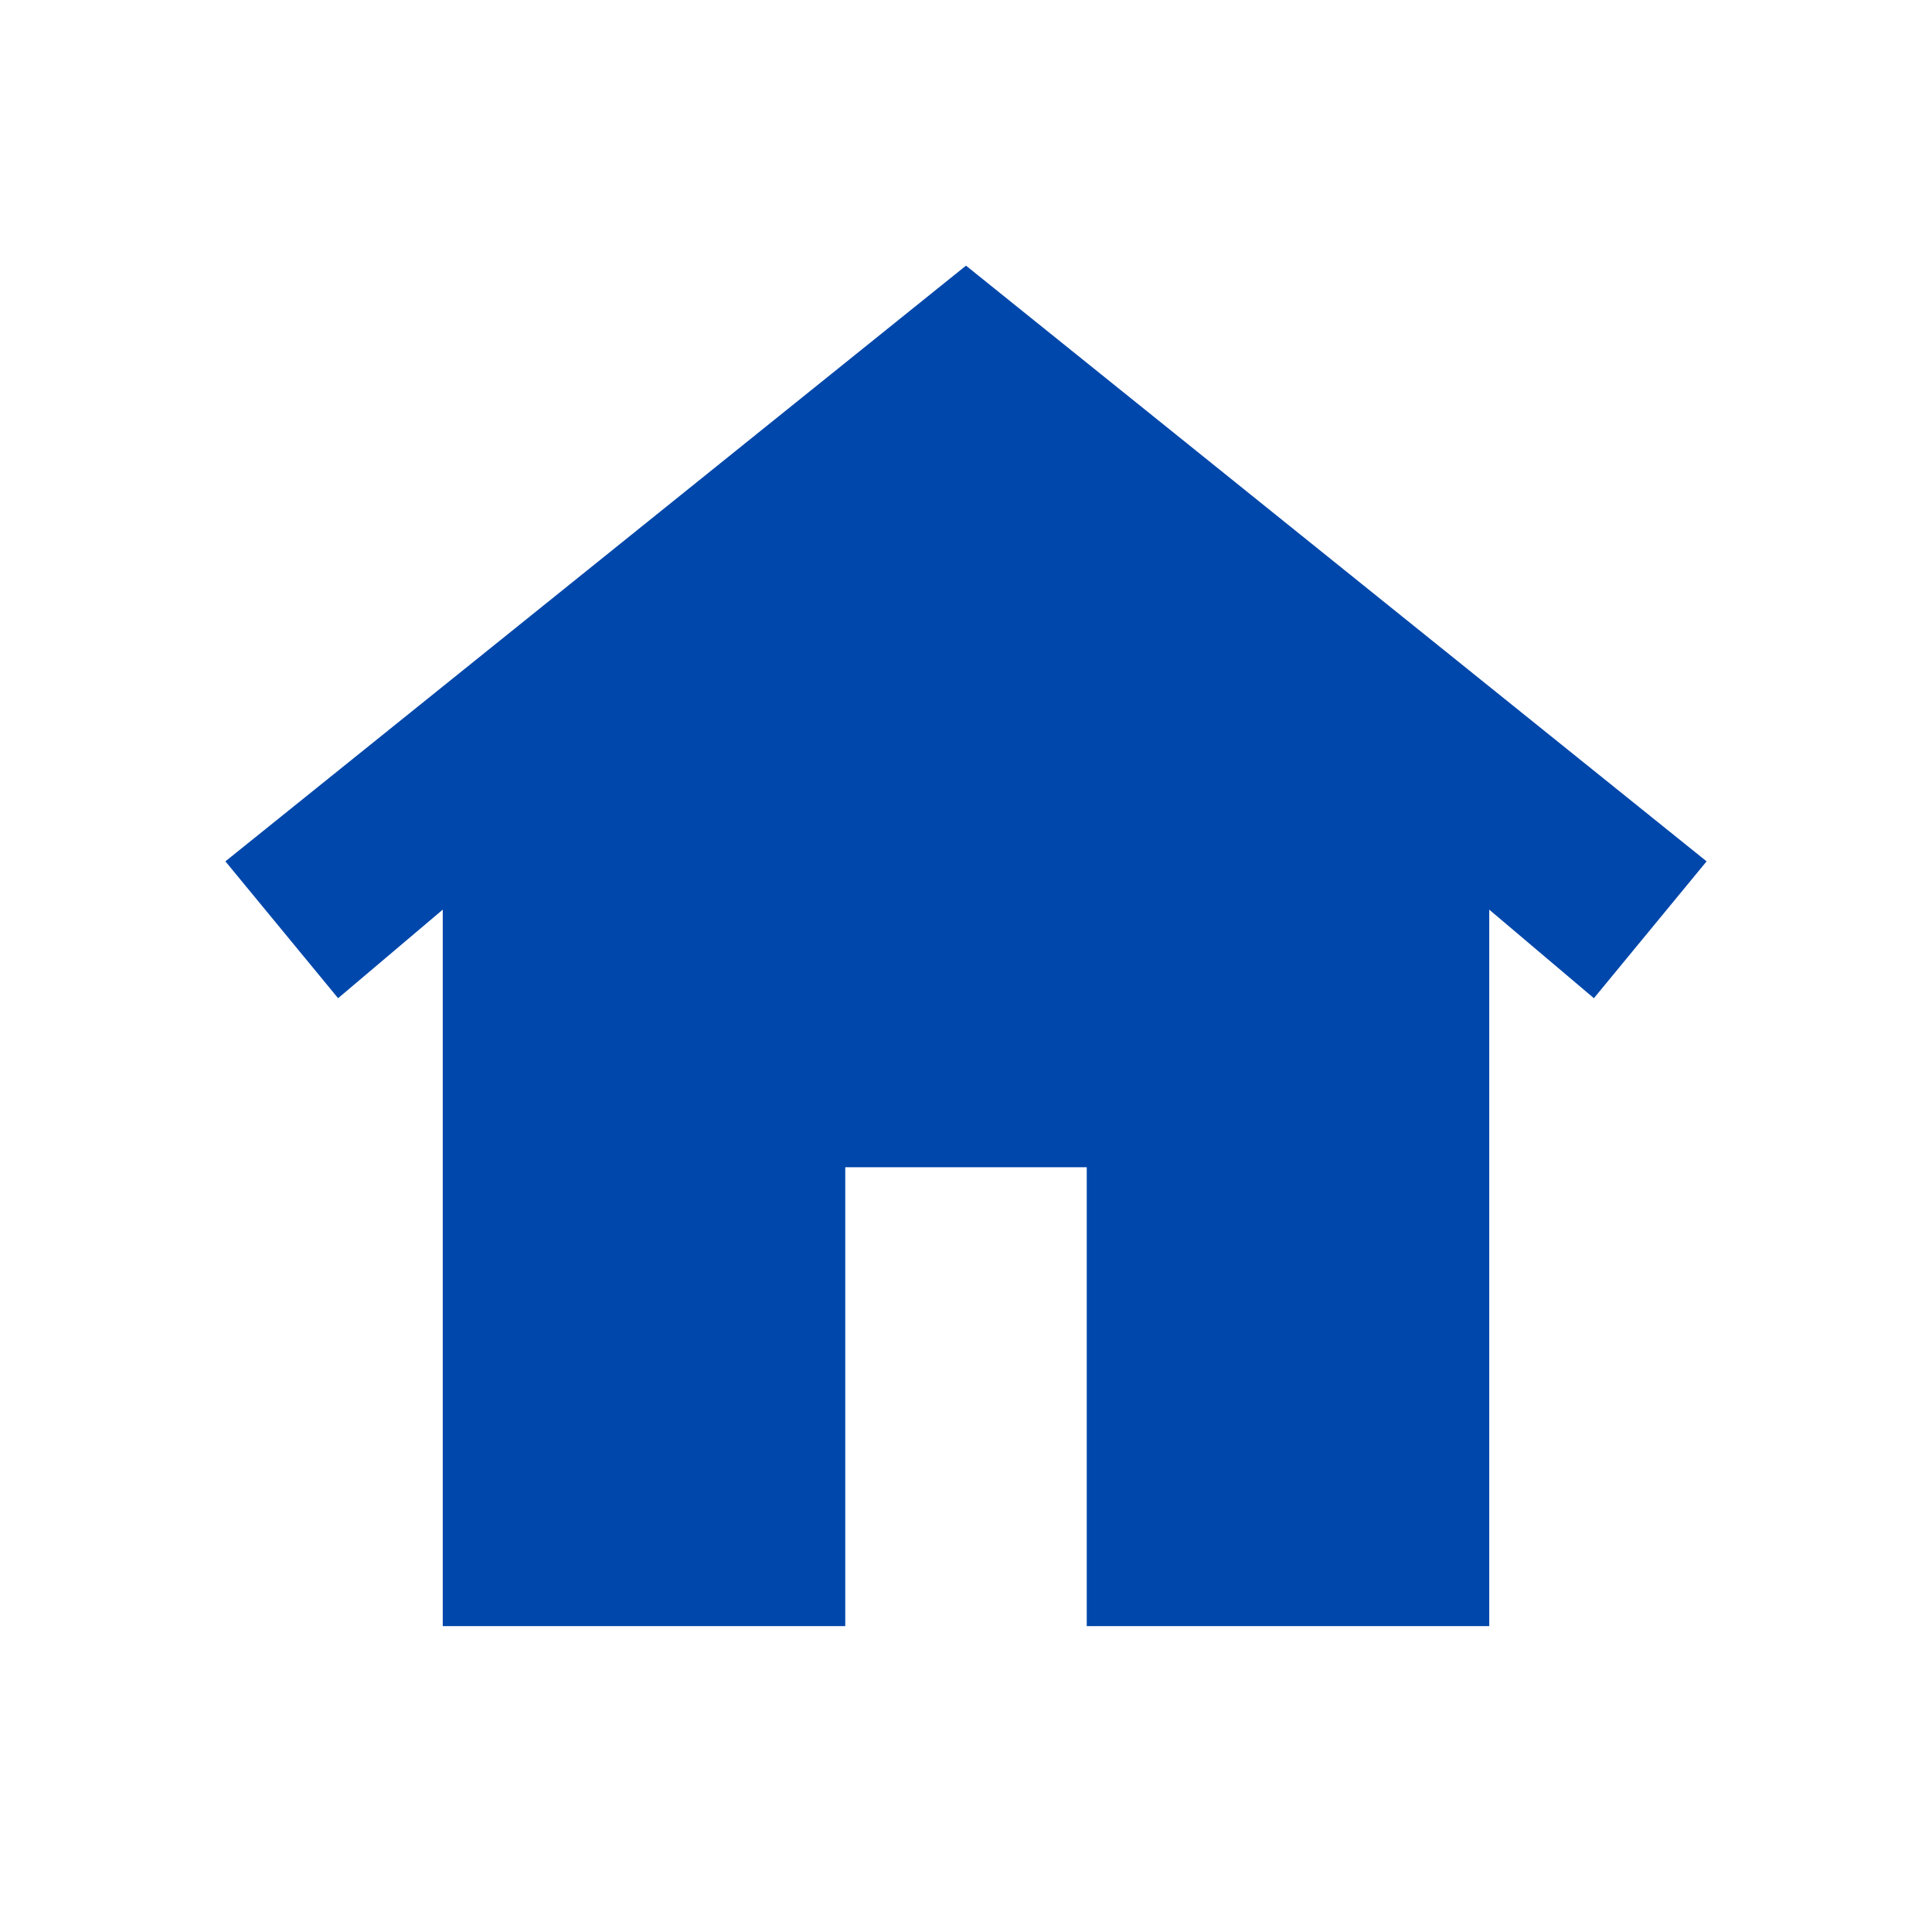
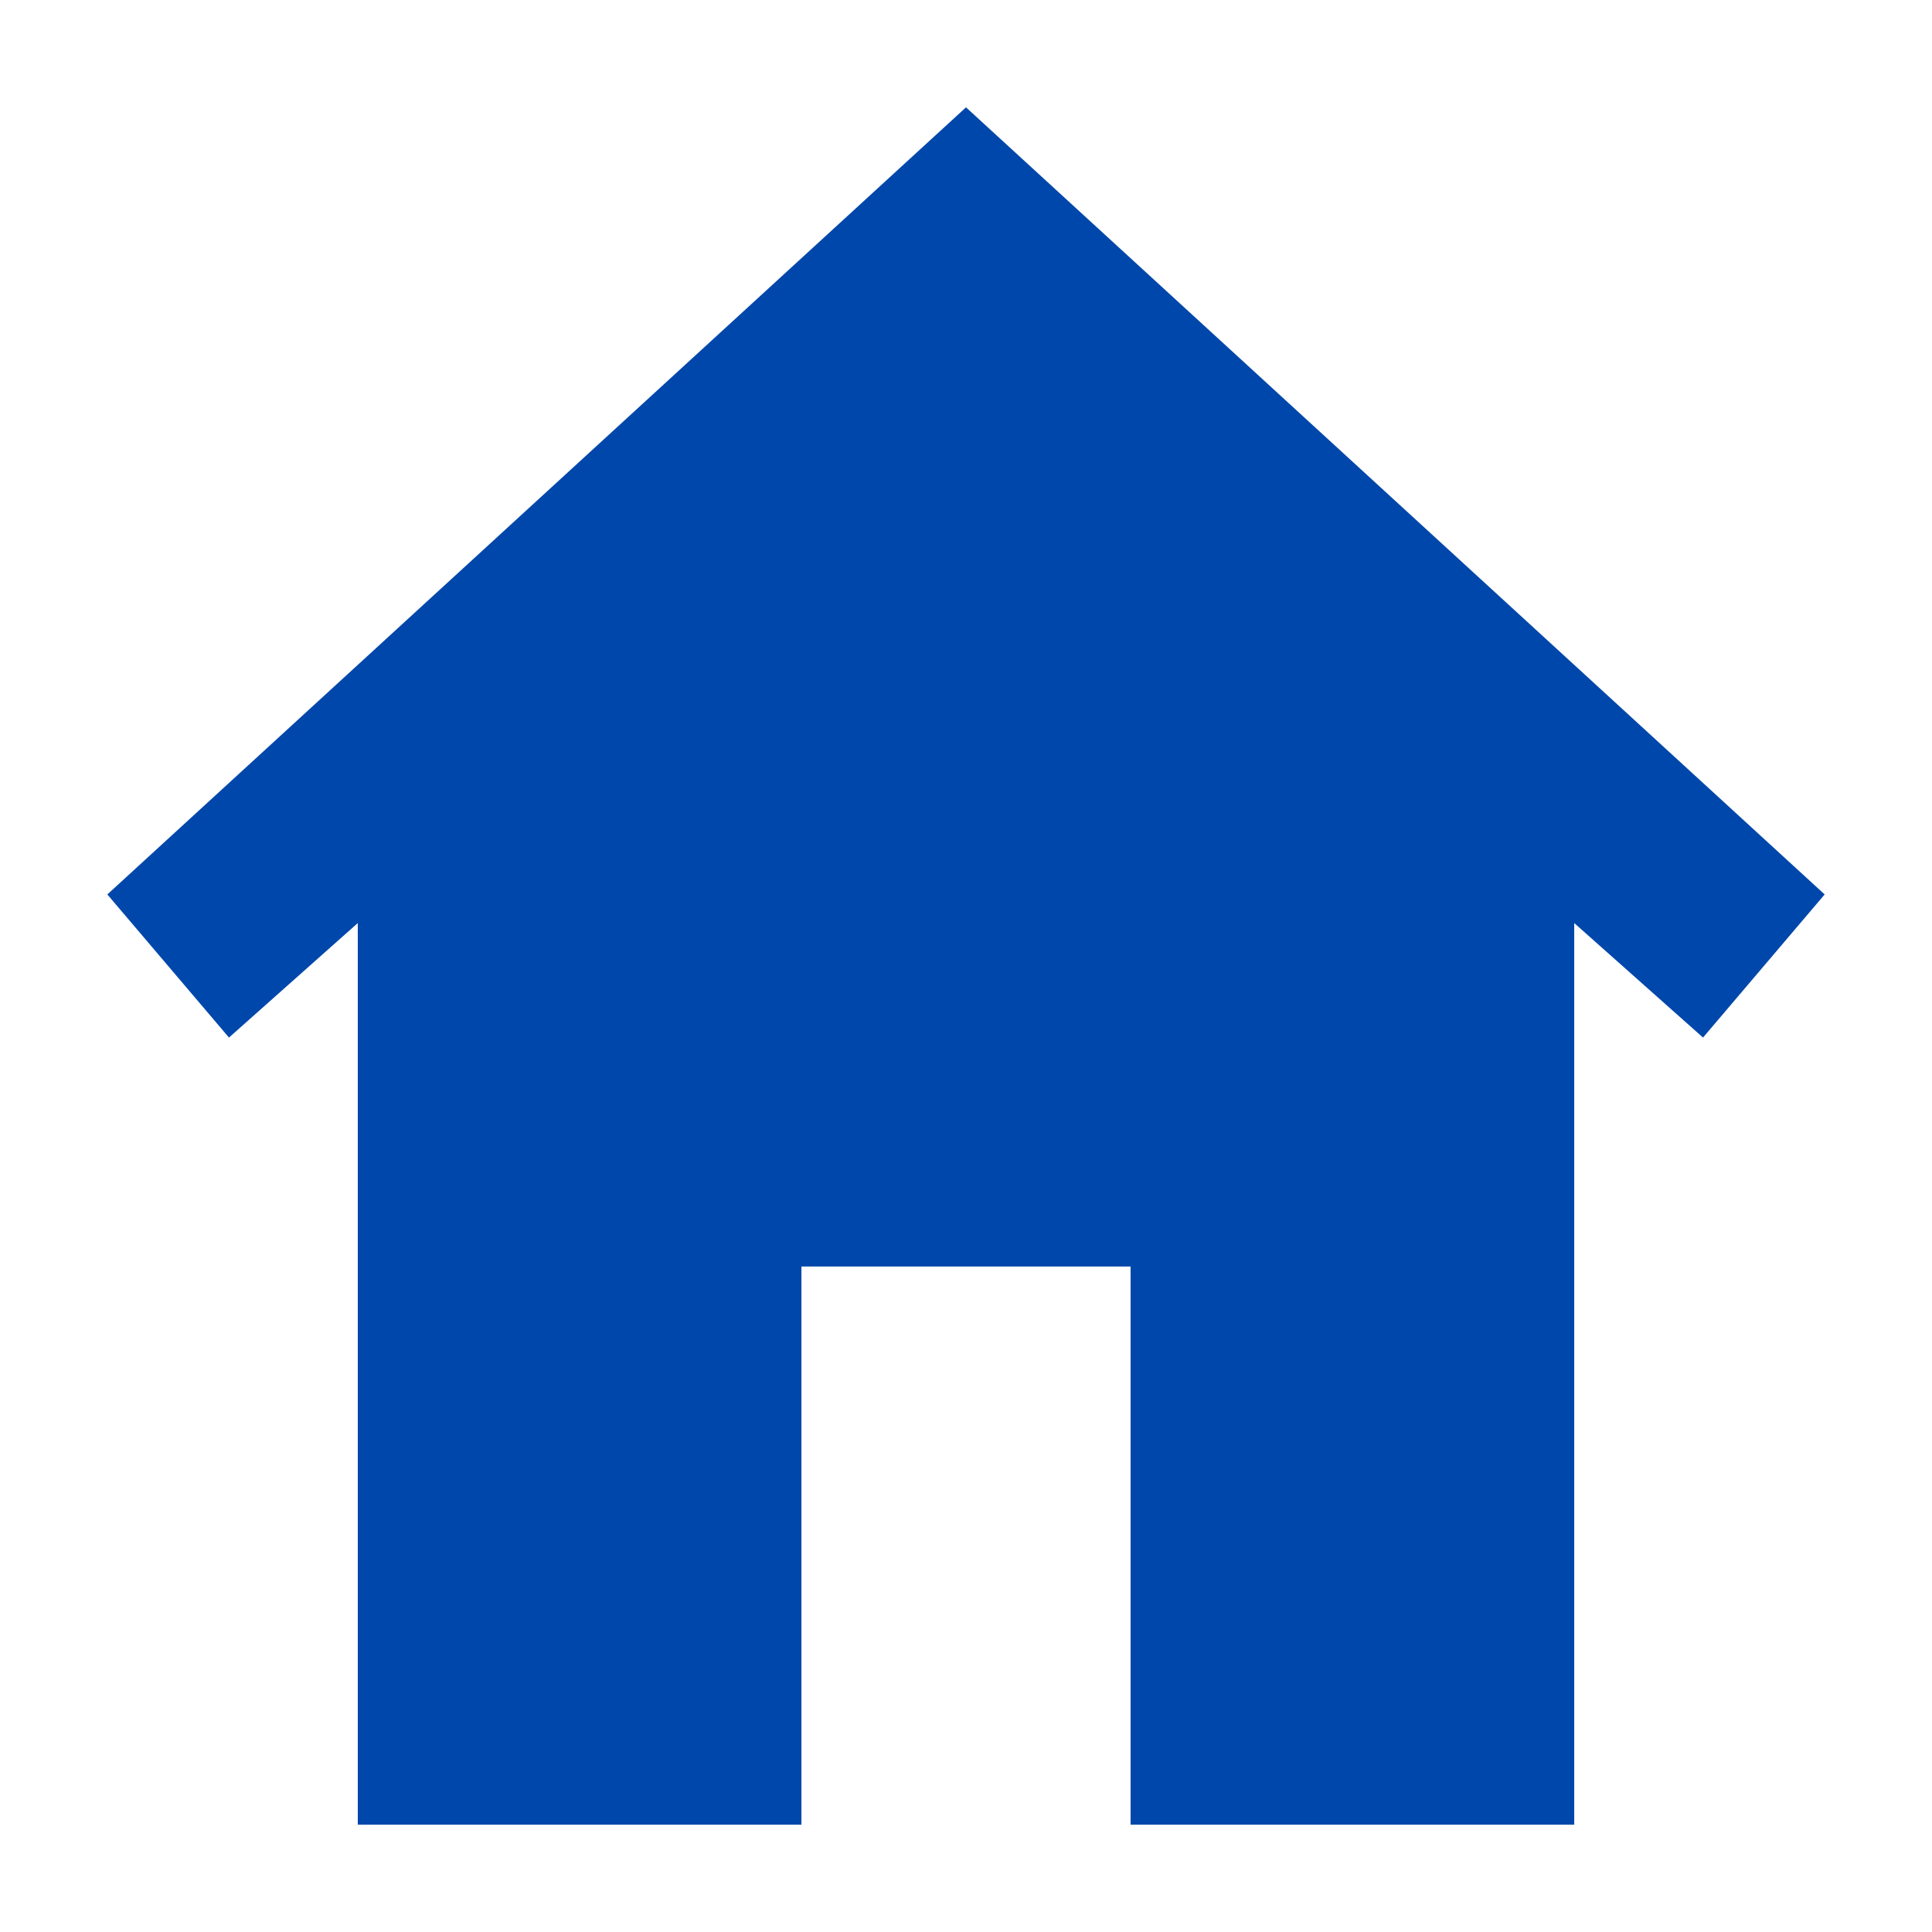
- <svg xmlns="http://www.w3.org/2000/svg" width="24" height="24" viewBox="0 0 24 24" fill="none">
-   <path fill="#0047ab" d="M2.8 10.7 12 3.3l9.2 7.4-1.4 1.7-1.3-1.1v8.9h-5v-5.7h-3v5.7h-5v-8.9l-1.3 1.1-1.4-1.7Z" />
+ <svg xmlns="http://www.w3.org/2000/svg" width="27" height="27" viewBox="0 0 27 27" fill="none">
+   <path fill="#0047ab" d="M1.5 12.5 13.5 1.5l12 11-1.7 2-1.8-1.6v12.6H15.8v-7.8h-4.6v7.8H5V12.9l-1.8 1.6-1.7-2Z" />
</svg>
